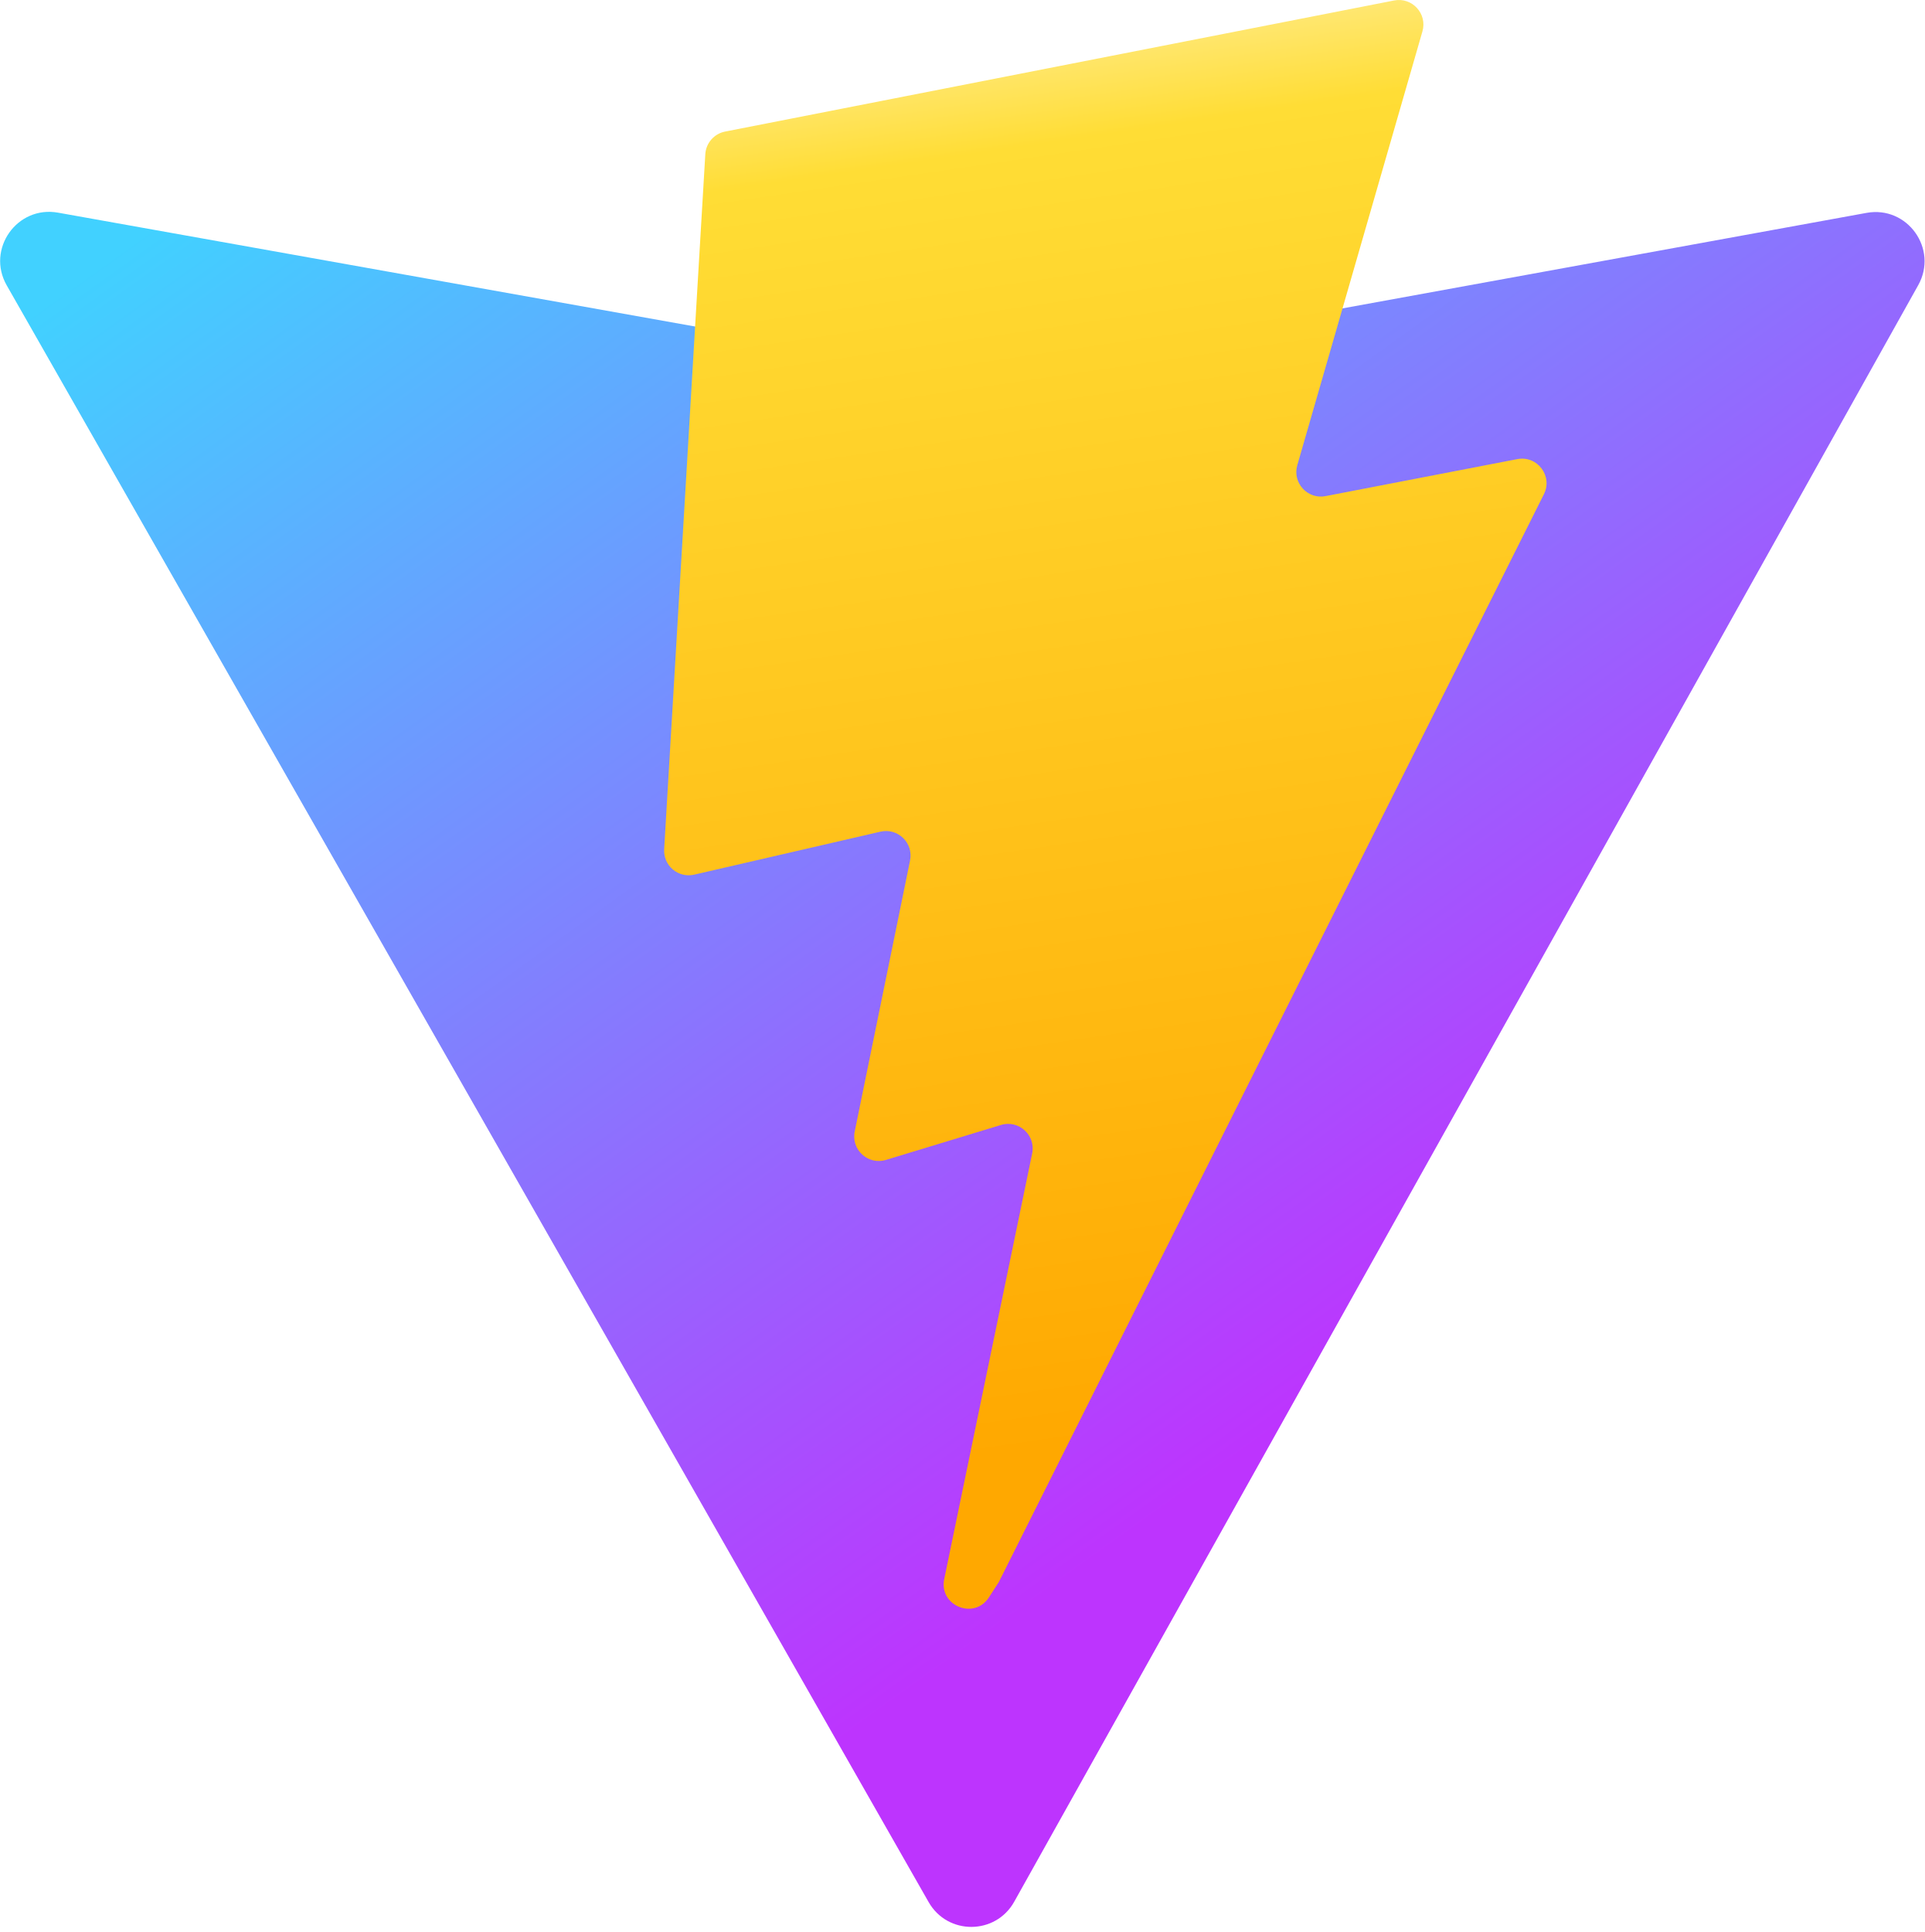
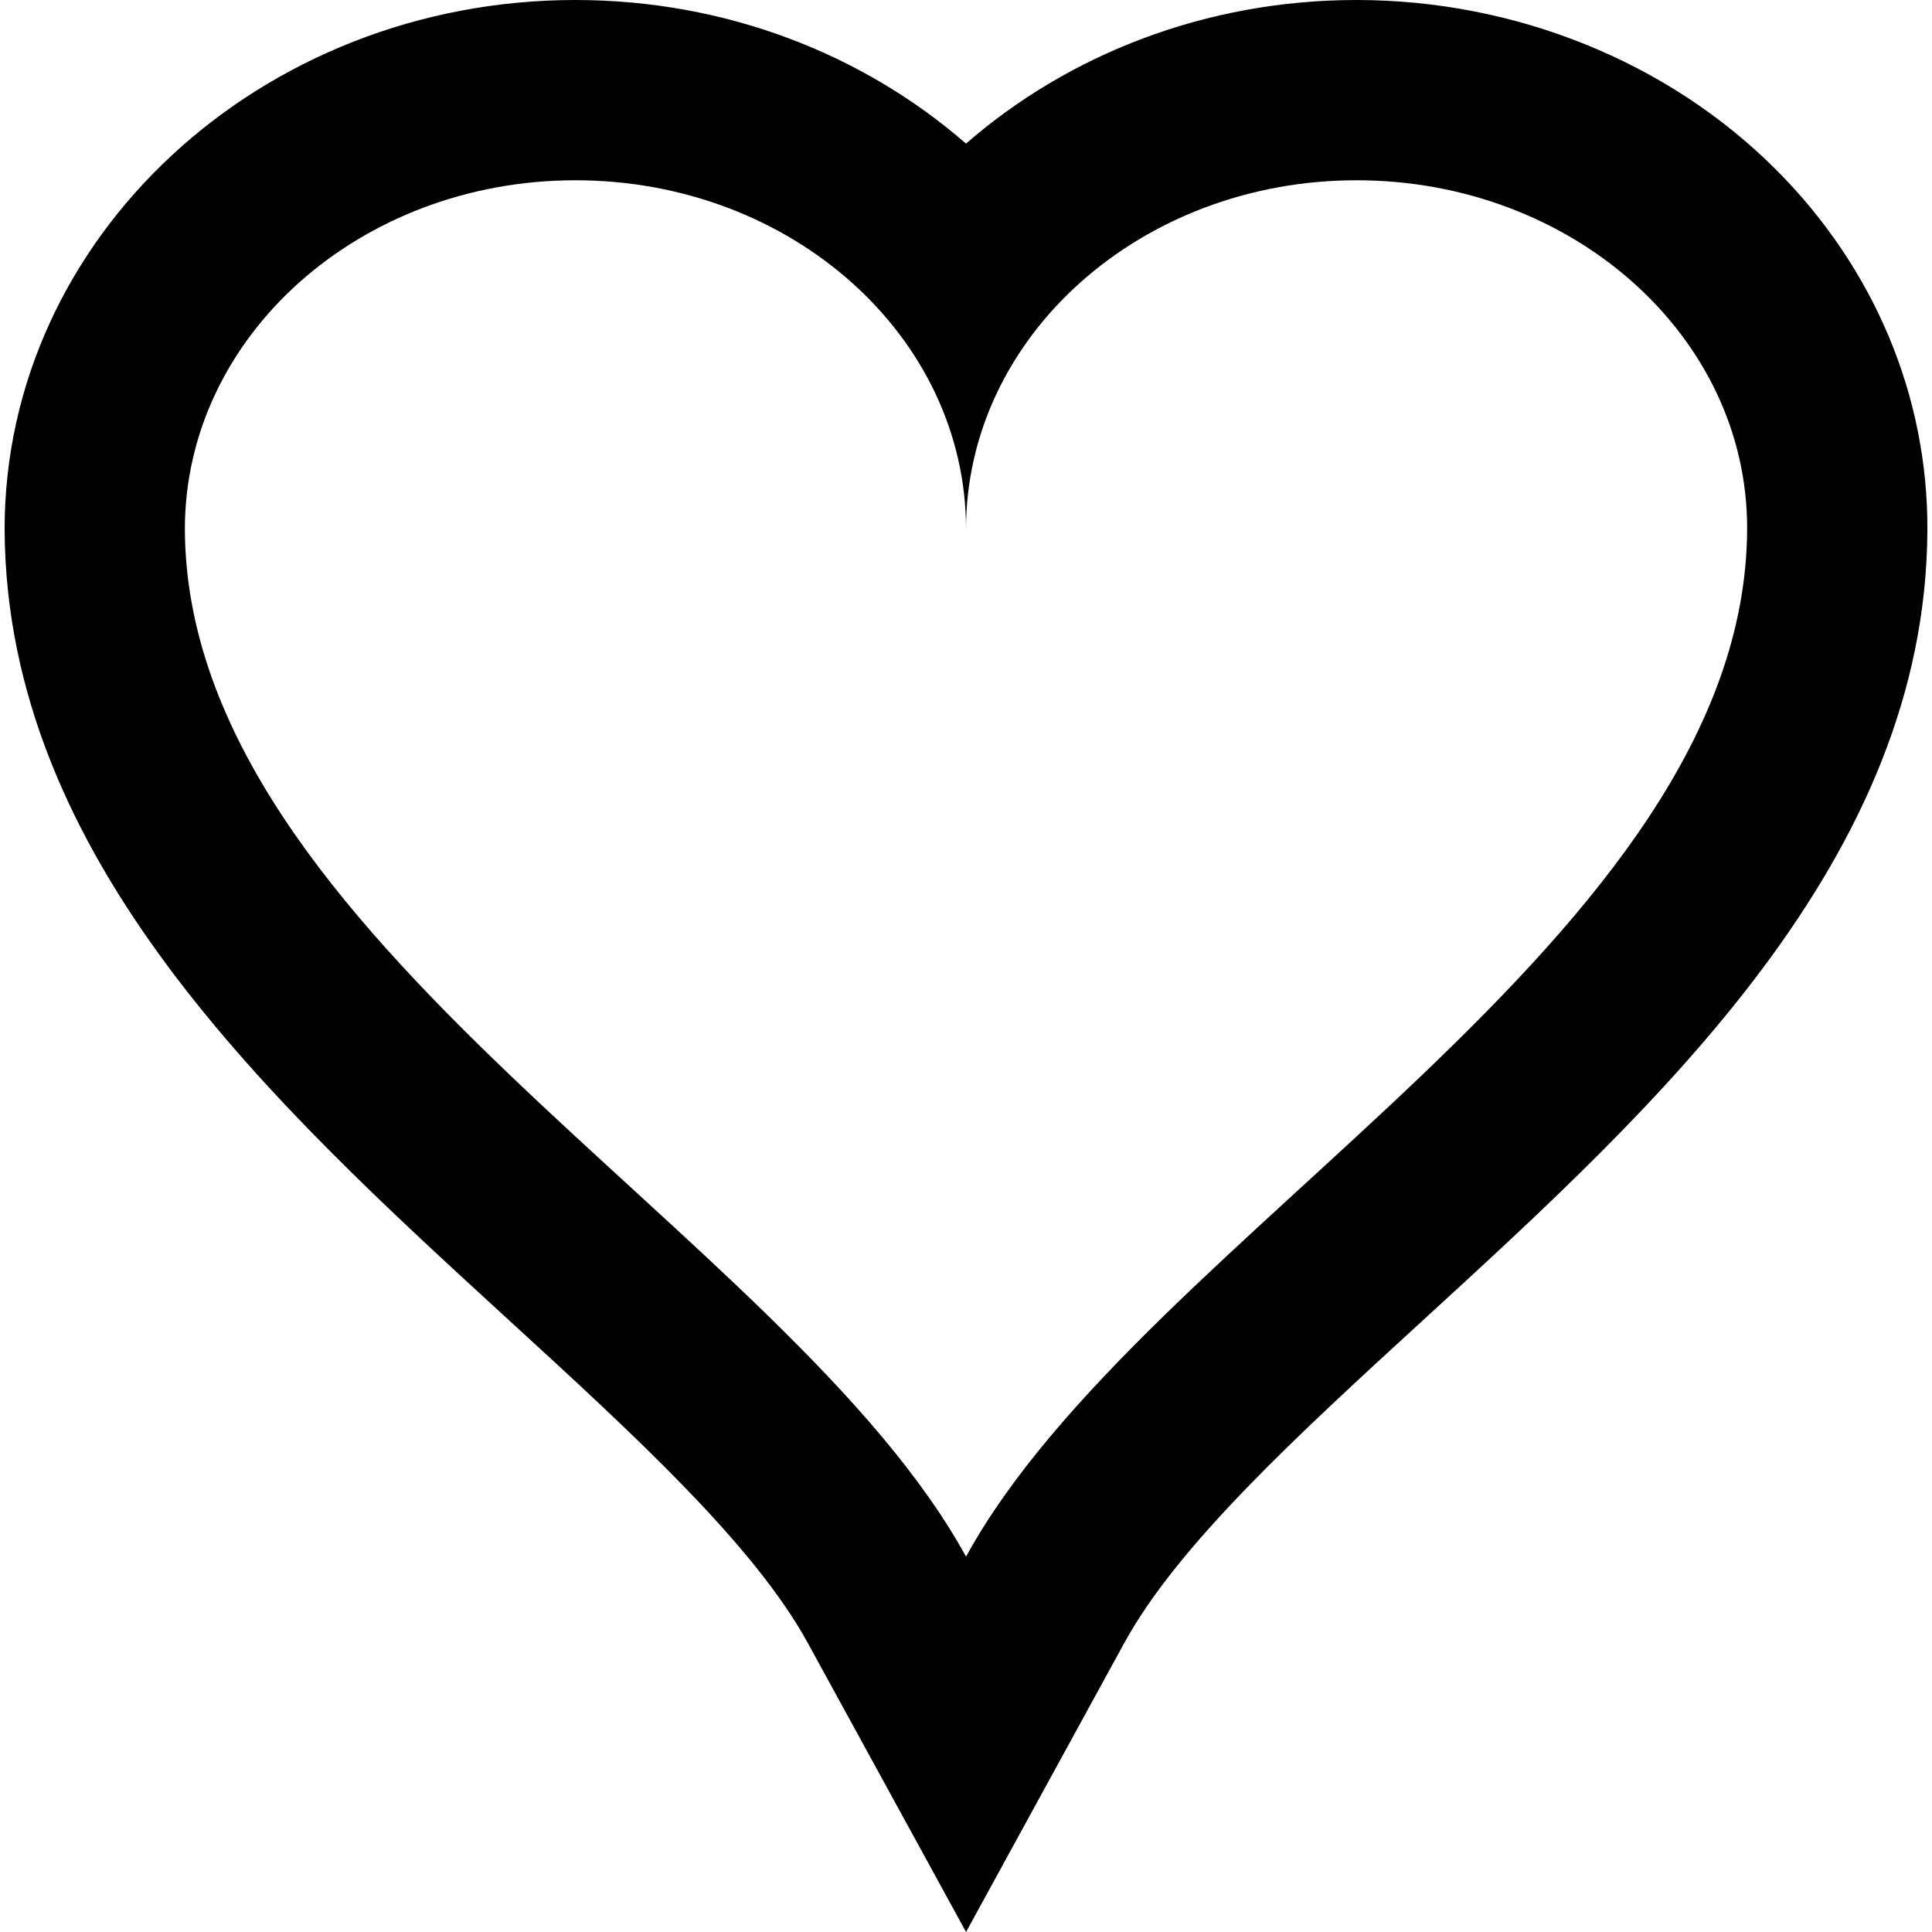
- <svg xmlns="http://www.w3.org/2000/svg" aria-hidden="true" role="img" class="iconify iconify--logos" width="31.88" height="32" preserveAspectRatio="xMidYMid meet" viewBox="0 0 256 257">
-   <defs>
-     <linearGradient id="IconifyId1813088fe1fbc01fb466" x1="-.828%" x2="57.636%" y1="7.652%" y2="78.411%">
-       <stop offset="0%" stop-color="#41D1FF" />
-       <stop offset="100%" stop-color="#BD34FE" />
-     </linearGradient>
-     <linearGradient id="IconifyId1813088fe1fbc01fb467" x1="43.376%" x2="50.316%" y1="2.242%" y2="89.03%">
-       <stop offset="0%" stop-color="#FFEA83" />
-       <stop offset="8.333%" stop-color="#FFDD35" />
-       <stop offset="100%" stop-color="#FFA800" />
-     </linearGradient>
-   </defs>
-   <path fill="url(#IconifyId1813088fe1fbc01fb466)" d="M255.153 37.938L134.897 252.976c-2.483 4.44-8.862 4.466-11.382.048L.875 37.958c-2.746-4.814 1.371-10.646 6.827-9.67l120.385 21.517a6.537 6.537 0 0 0 2.322-.004l117.867-21.483c5.438-.991 9.574 4.796 6.877 9.62Z" />
-   <path fill="url(#IconifyId1813088fe1fbc01fb467)" d="M185.432.063L96.44 17.501a3.268 3.268 0 0 0-2.634 3.014l-5.474 92.456a3.268 3.268 0 0 0 3.997 3.378l24.777-5.718c2.318-.535 4.413 1.507 3.936 3.838l-7.361 36.047c-.495 2.426 1.782 4.5 4.151 3.78l15.304-4.649c2.372-.72 4.652 1.36 4.15 3.788l-11.698 56.621c-.732 3.542 3.979 5.473 5.943 2.437l1.313-2.028l72.516-144.72c1.215-2.423-.88-5.186-3.54-4.672l-25.505 4.922c-2.396.462-4.435-1.77-3.759-4.114l16.646-57.705c.677-2.35-1.37-4.583-3.769-4.113Z" />
+ <svg xmlns="http://www.w3.org/2000/svg" fill="#000000" height="800px" width="800px" version="1.1" id="Capa_1" viewBox="0 0 490 490" xml:space="preserve">
+   <path d="M128.833,334.605c32.081,29.39,62.382,57.15,76.074,82.153L245.014,490l40.096-73.247  c13.688-25.004,43.988-52.766,76.068-82.158c59.669-54.669,127.3-116.632,127.653-200.181c0.144-33.927-13.428-66.322-38.218-91.217  C423.278,15.745,384.441,0,344.059,0c-38.281,0-73.14,13.846-99.055,36.422C219.087,13.846,184.224,0,145.939,0  C66.112,0,1.168,60.211,1.168,134.221C1.518,217.967,69.157,279.933,128.833,334.605z M145.939,45.719  c54.72,0,99.067,39.607,99.067,88.502c0-48.895,44.334-88.502,99.053-88.502c54.705,0,99.261,39.607,99.053,88.502  C442.674,237.755,289.858,312.866,245.006,394.8C200.14,312.866,47.319,237.755,46.887,134.221  C46.887,85.326,91.225,45.719,145.939,45.719z" />
</svg>
